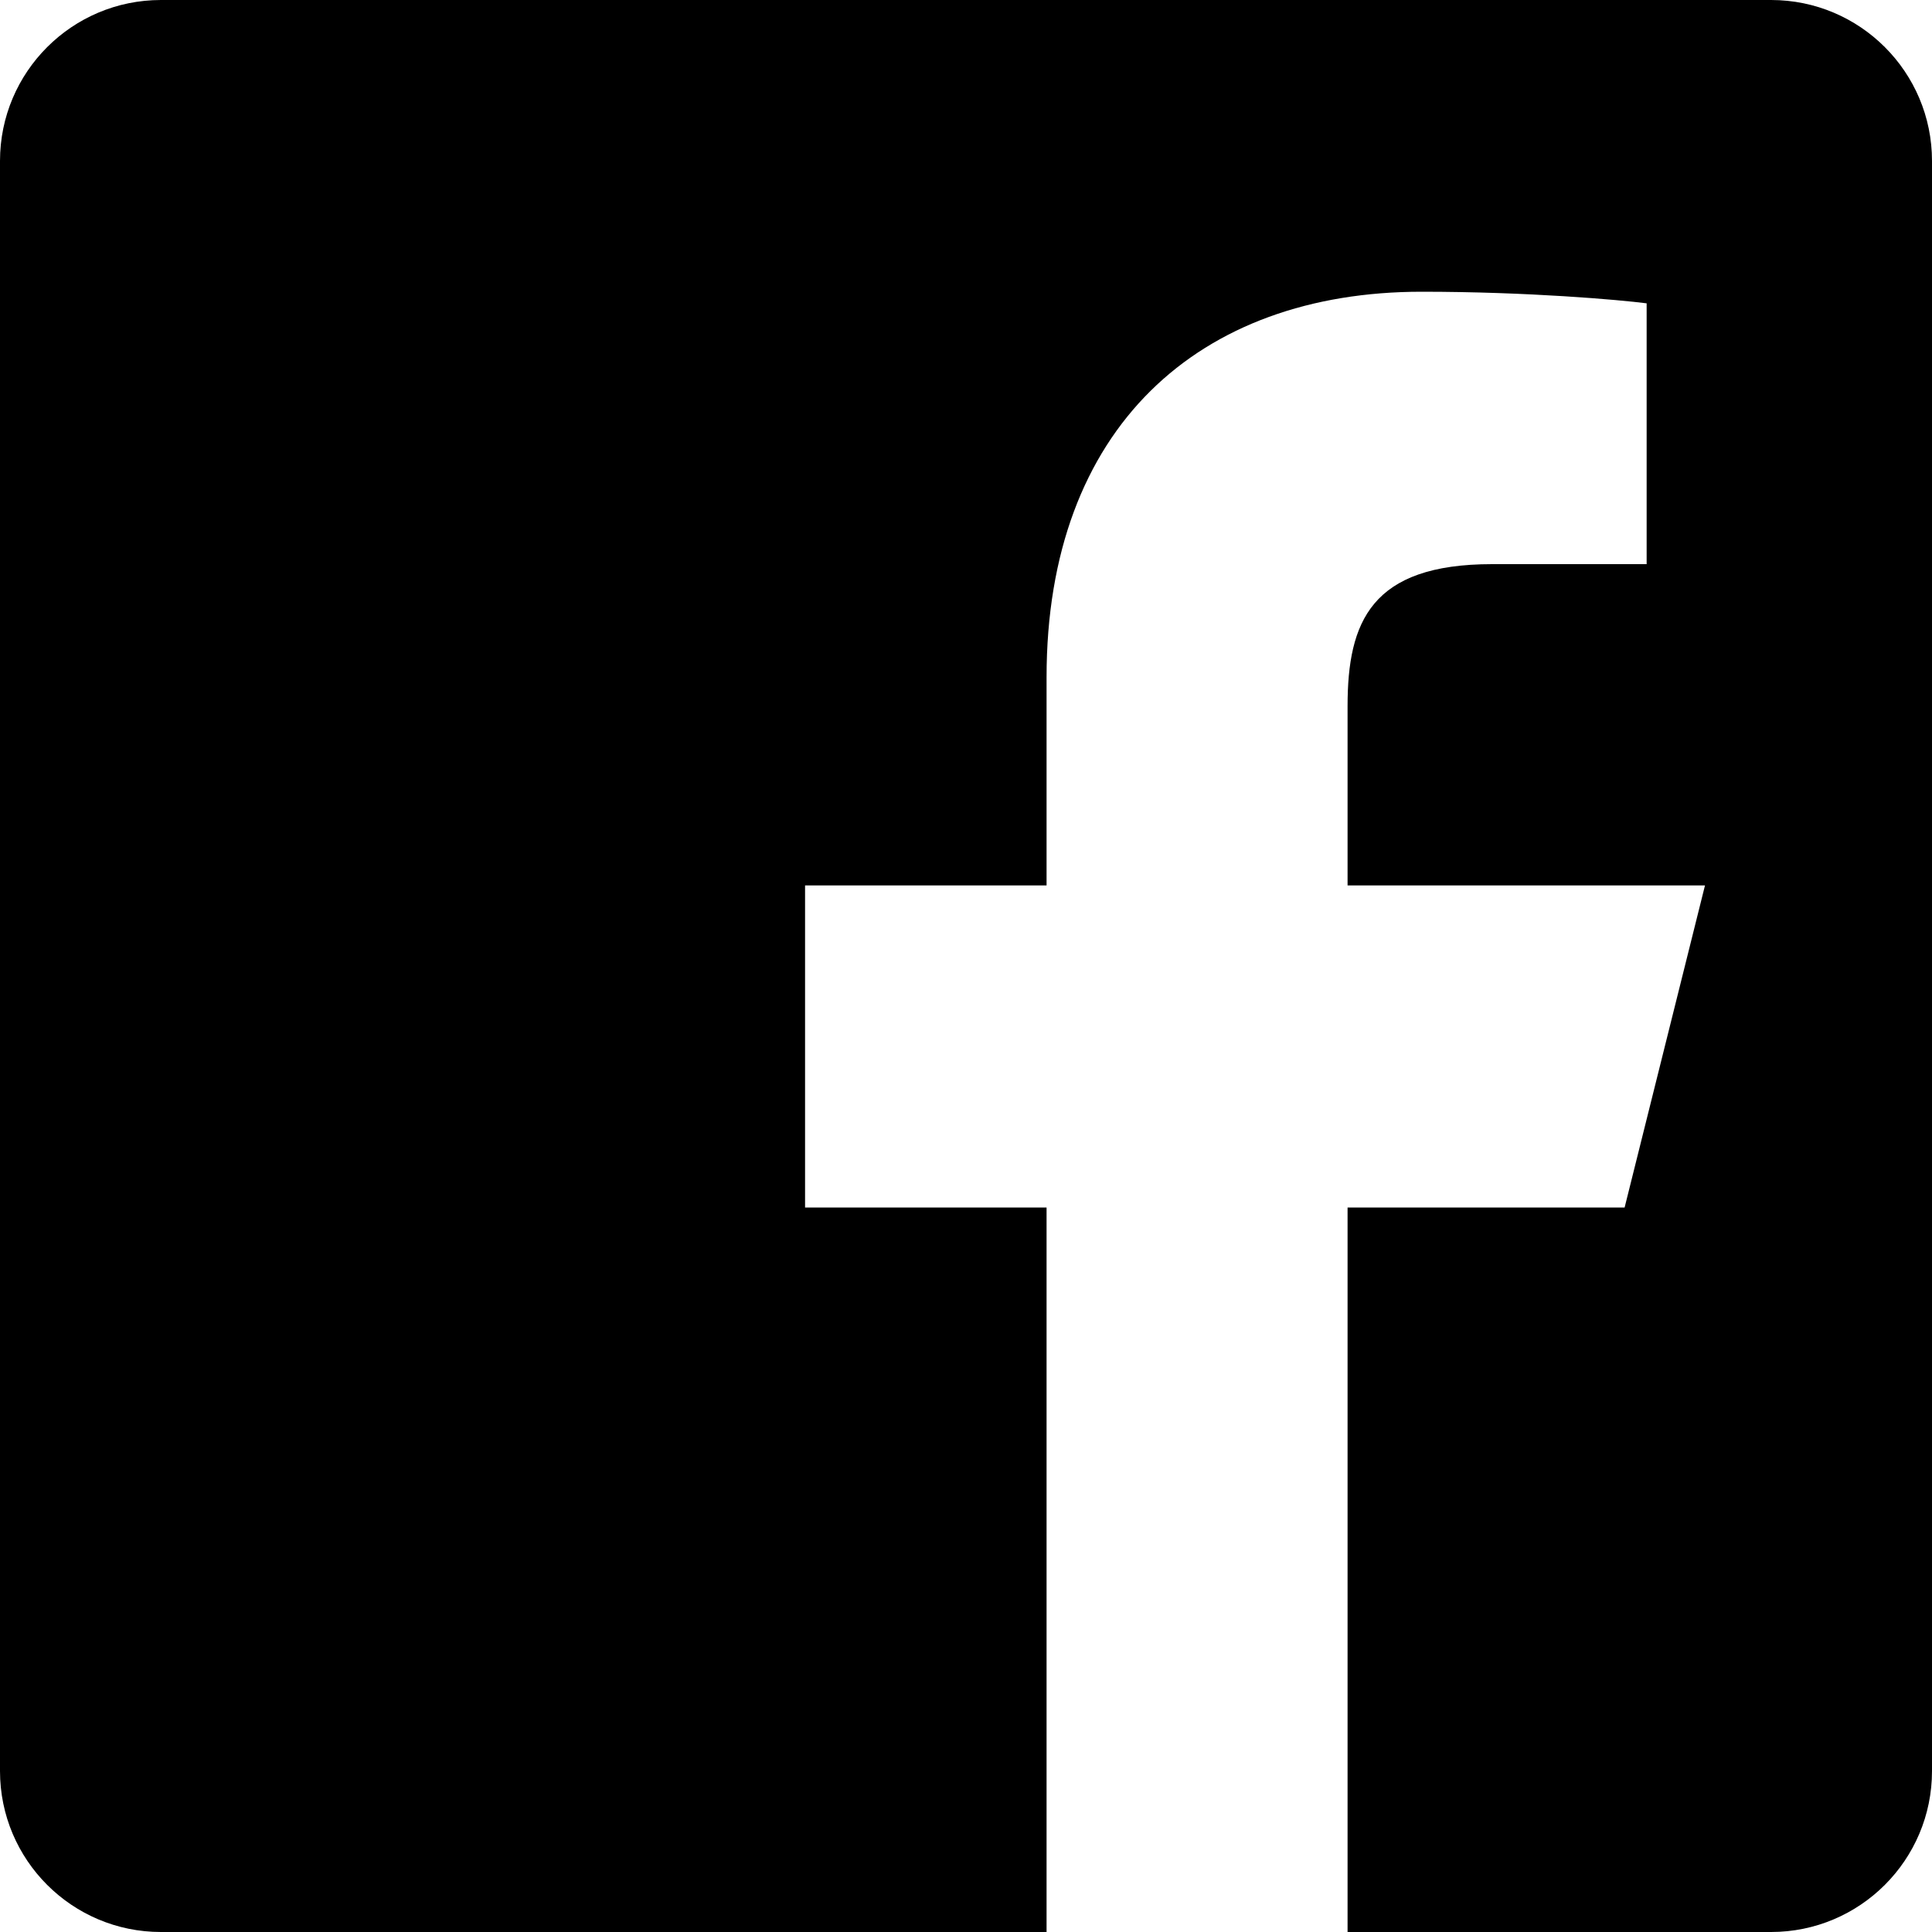
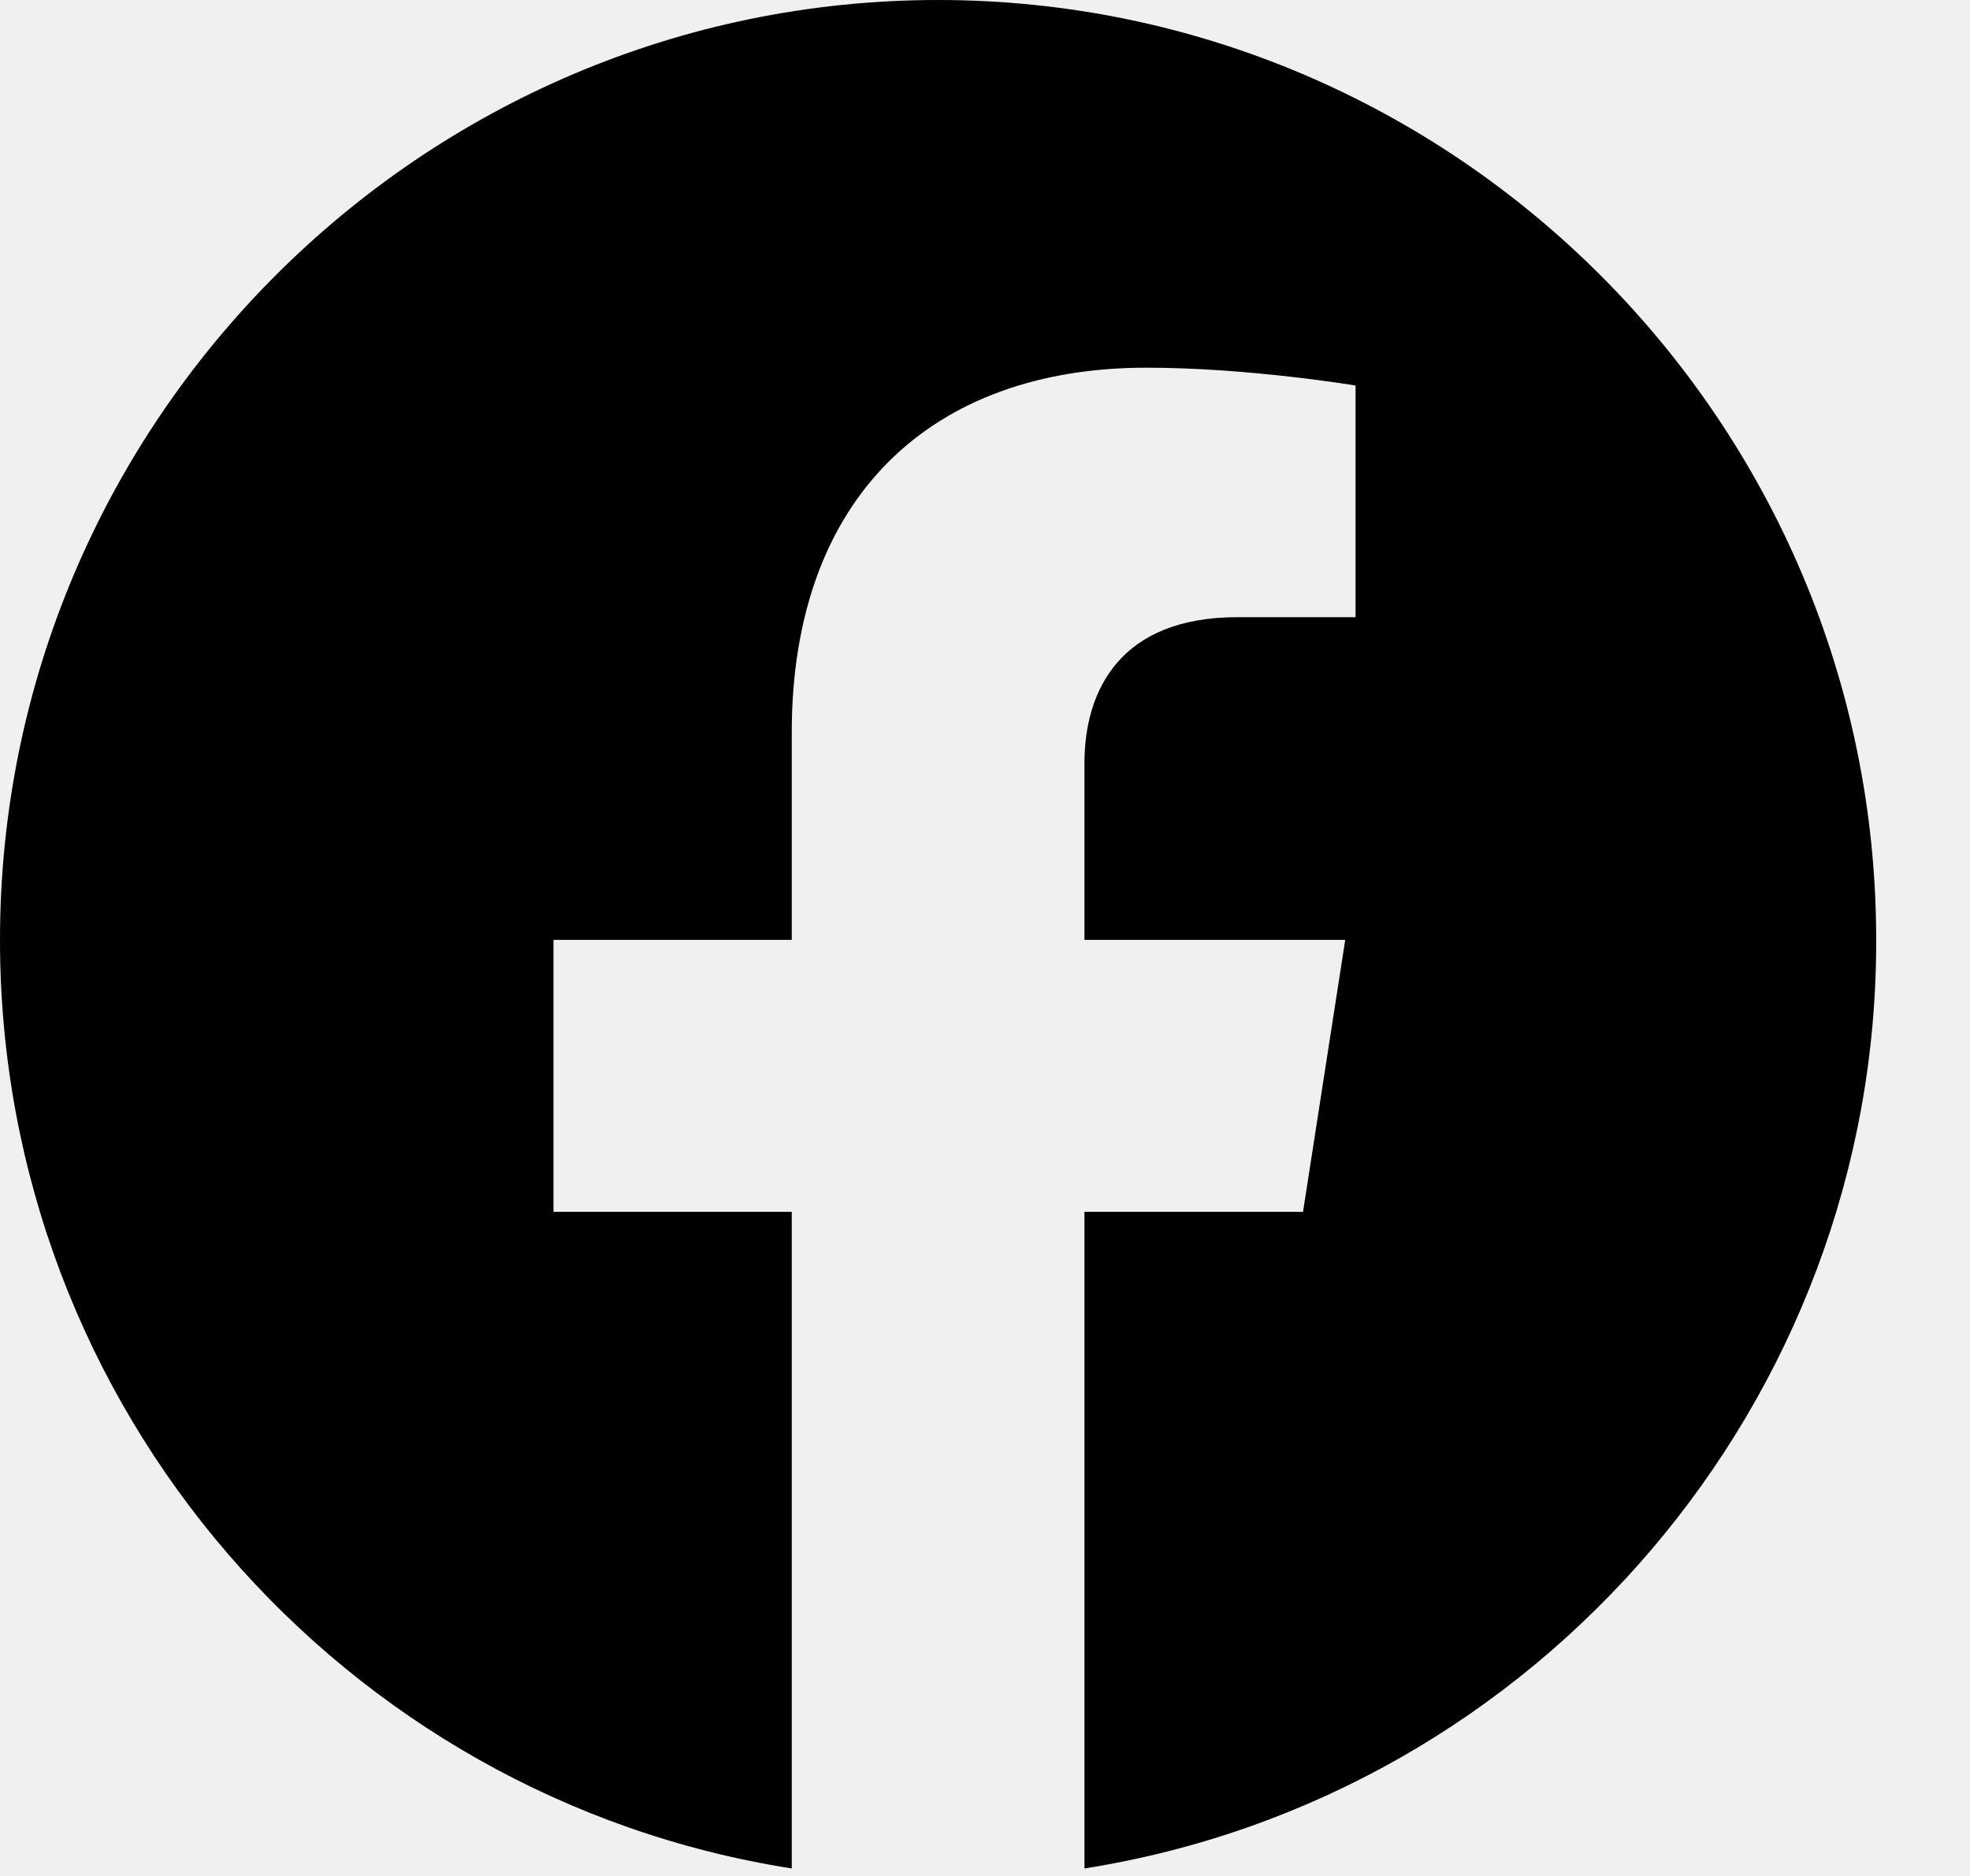
- <svg xmlns="http://www.w3.org/2000/svg" xmlns:xlink="http://www.w3.org/1999/xlink" width="10" height="10" viewBox="0 0 10 10" version="1.1">
-   <g id="Canvas" transform="translate(-724 1284)">
-     <rect x="724" y="-1284" width="10" height="10" fill="#E5E5E5" />
-     <clipPath id="clip-0" clip-rule="evenodd">
-       <path d="M 273 -1517L 1713 -1517L 1713 -493L 273 -493L 273 -1517Z" fill="#FFFFFF" />
-     </clipPath>
-     <g id="Contacts LIst" clip-path="url(#clip-0)">
-       <path d="M 273 -1517L 1713 -1517L 1713 -493L 273 -493L 273 -1517Z" fill="#E2E2E2" />
-       <g id="Contact List">
-         <path d="M 643 -1387L 1343 -1387L 1343 -523L 643 -523L 643 -1387Z" fill="#E2E2E2" />
-         <g id="Rectangle 12">
-           <use xlink:href="#path0_fill" transform="translate(643 -1387)" fill="#FFFFFF" />
-         </g>
-       </g>
-       <g id="Group">
-         <g id="Rectangle 19">
-           <use xlink:href="#path1_fill" transform="translate(643 -1327)" fill="#FFFFFF" />
-         </g>
-         <g id="logo-facebook">
-           <g id="Group">
-             <g id="Vector">
-               <use xlink:href="#path2_fill" transform="translate(724 -1284)" fill="#000000" />
-             </g>
-           </g>
-         </g>
-       </g>
-     </g>
+ <svg xmlns="http://www.w3.org/2000/svg" width="100%" height="100%" viewBox="0 0 21 20" version="1.1" xml:space="preserve" style="fill-rule:evenodd;clip-rule:evenodd;stroke-linejoin:round;stroke-miterlimit:2;">
+   <g transform="matrix(1,0,0,1,-2,-2.04)">
+     <path d="M12,2.04C6.5,2.04 2,6.53 2,12.06C2,17.06 5.66,21.21 10.44,21.96L10.44,14.96L7.9,14.96L7.9,12.06L10.44,12.06L10.44,9.85C10.44,7.34 11.93,5.96 14.22,5.96C15.31,5.96 16.45,6.15 16.45,6.15L16.45,8.62L15.19,8.62C13.95,8.62 13.56,9.39 13.56,10.18L13.56,12.06L16.34,12.06L15.89,14.96L13.56,14.96L13.56,21.96C18.408,21.194 22.011,16.968 22,12.06C22,6.53 17.5,2.04 12,2.04Z" style="fill-rule:nonzero;" />
  </g>
-   <defs>
-     <path id="path0_fill" d="M 0 10C 0 4.477 4.477 0 10 0L 690 0C 695.523 0 700 4.477 700 10L 700 854C 700 859.523 695.523 864 690 864L 10 864C 4.477 864 0 859.523 0 854L 0 10Z" />
-     <path id="path1_fill" d="M 0 0L 700 0L 700 60L 0 60L 0 0Z" />
-     <path id="path2_fill" d="M 9.167 0L 0.833 0C 0.373 0 0 0.373 0 0.833L 0 9.167C 0 9.627 0.373 10 0.833 10L 5.417 10L 5.417 6.25L 4.167 6.25L 4.167 4.583L 5.417 4.583L 5.417 3.505C 5.417 2.214 6.205 1.51 7.358 1.51C 7.91 1.51 8.384 1.552 8.523 1.57L 8.523 2.92L 7.723 2.92C 7.097 2.92 6.975 3.218 6.975 3.655L 6.975 4.583L 8.825 4.583L 8.409 6.25L 6.975 6.25L 6.975 10L 9.167 10C 9.627 10 10 9.627 10 9.167L 10 0.833C 10 0.373 9.627 0 9.167 0Z" />
-   </defs>
</svg>
